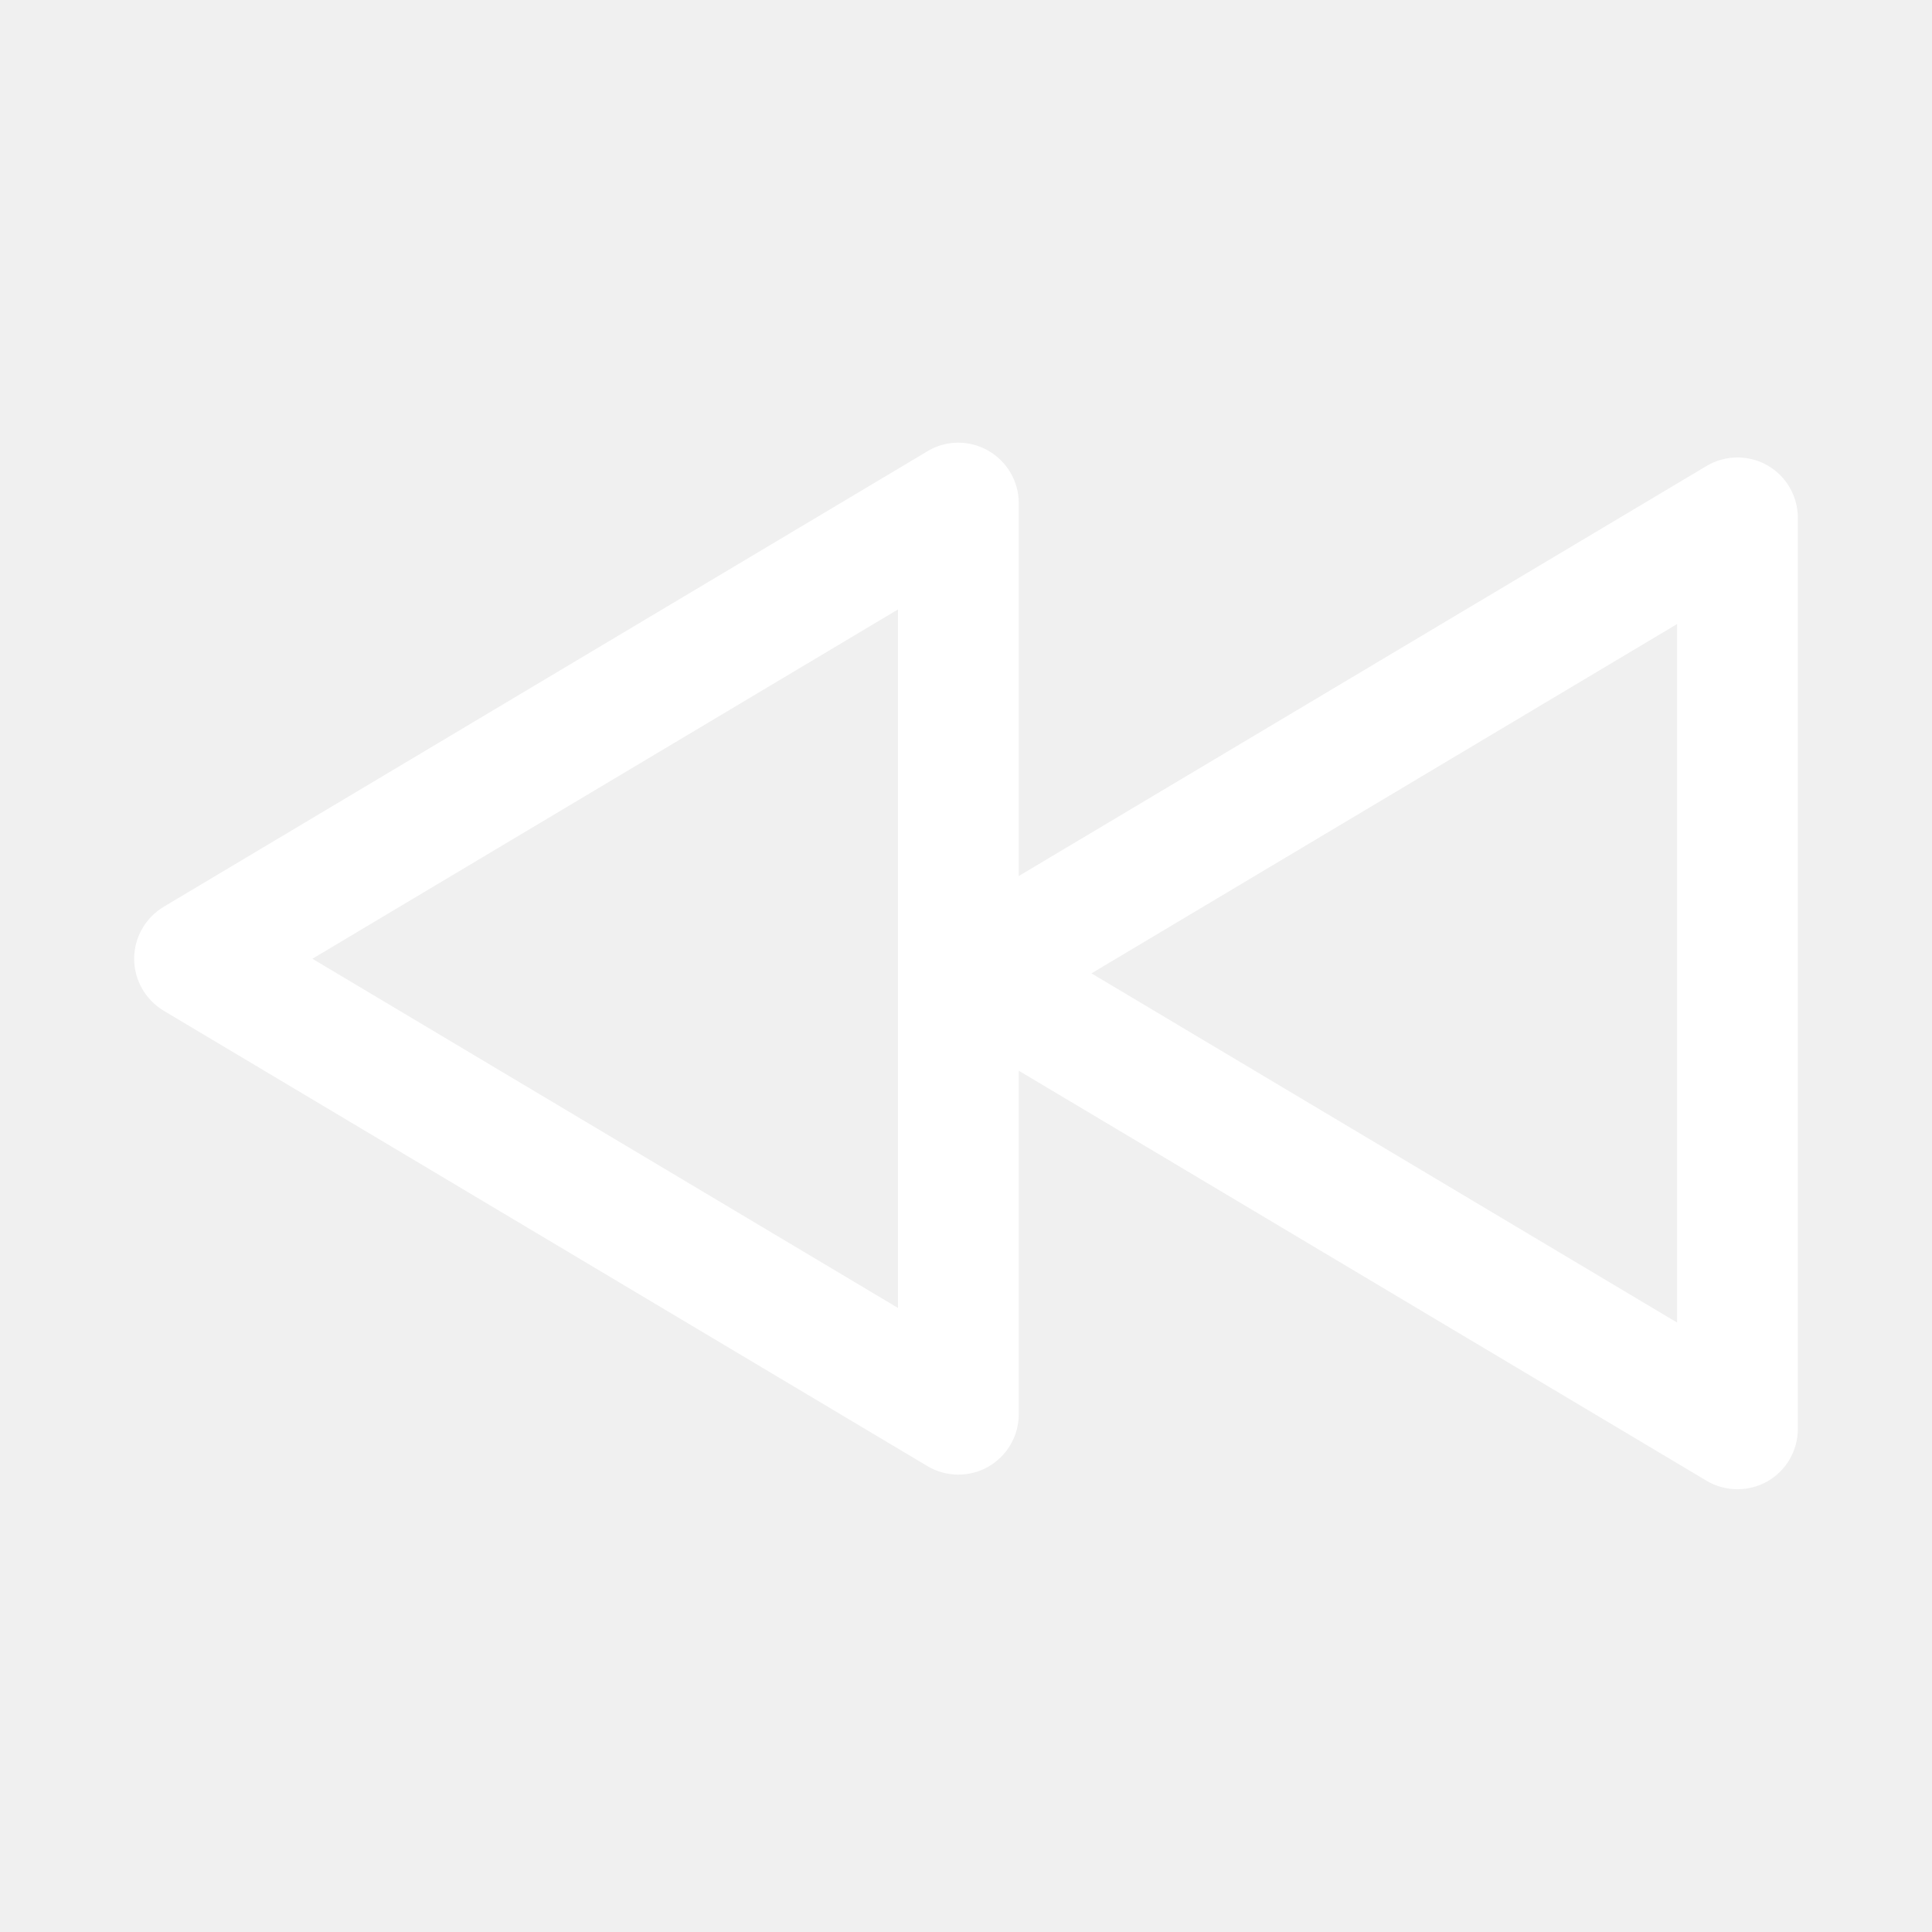
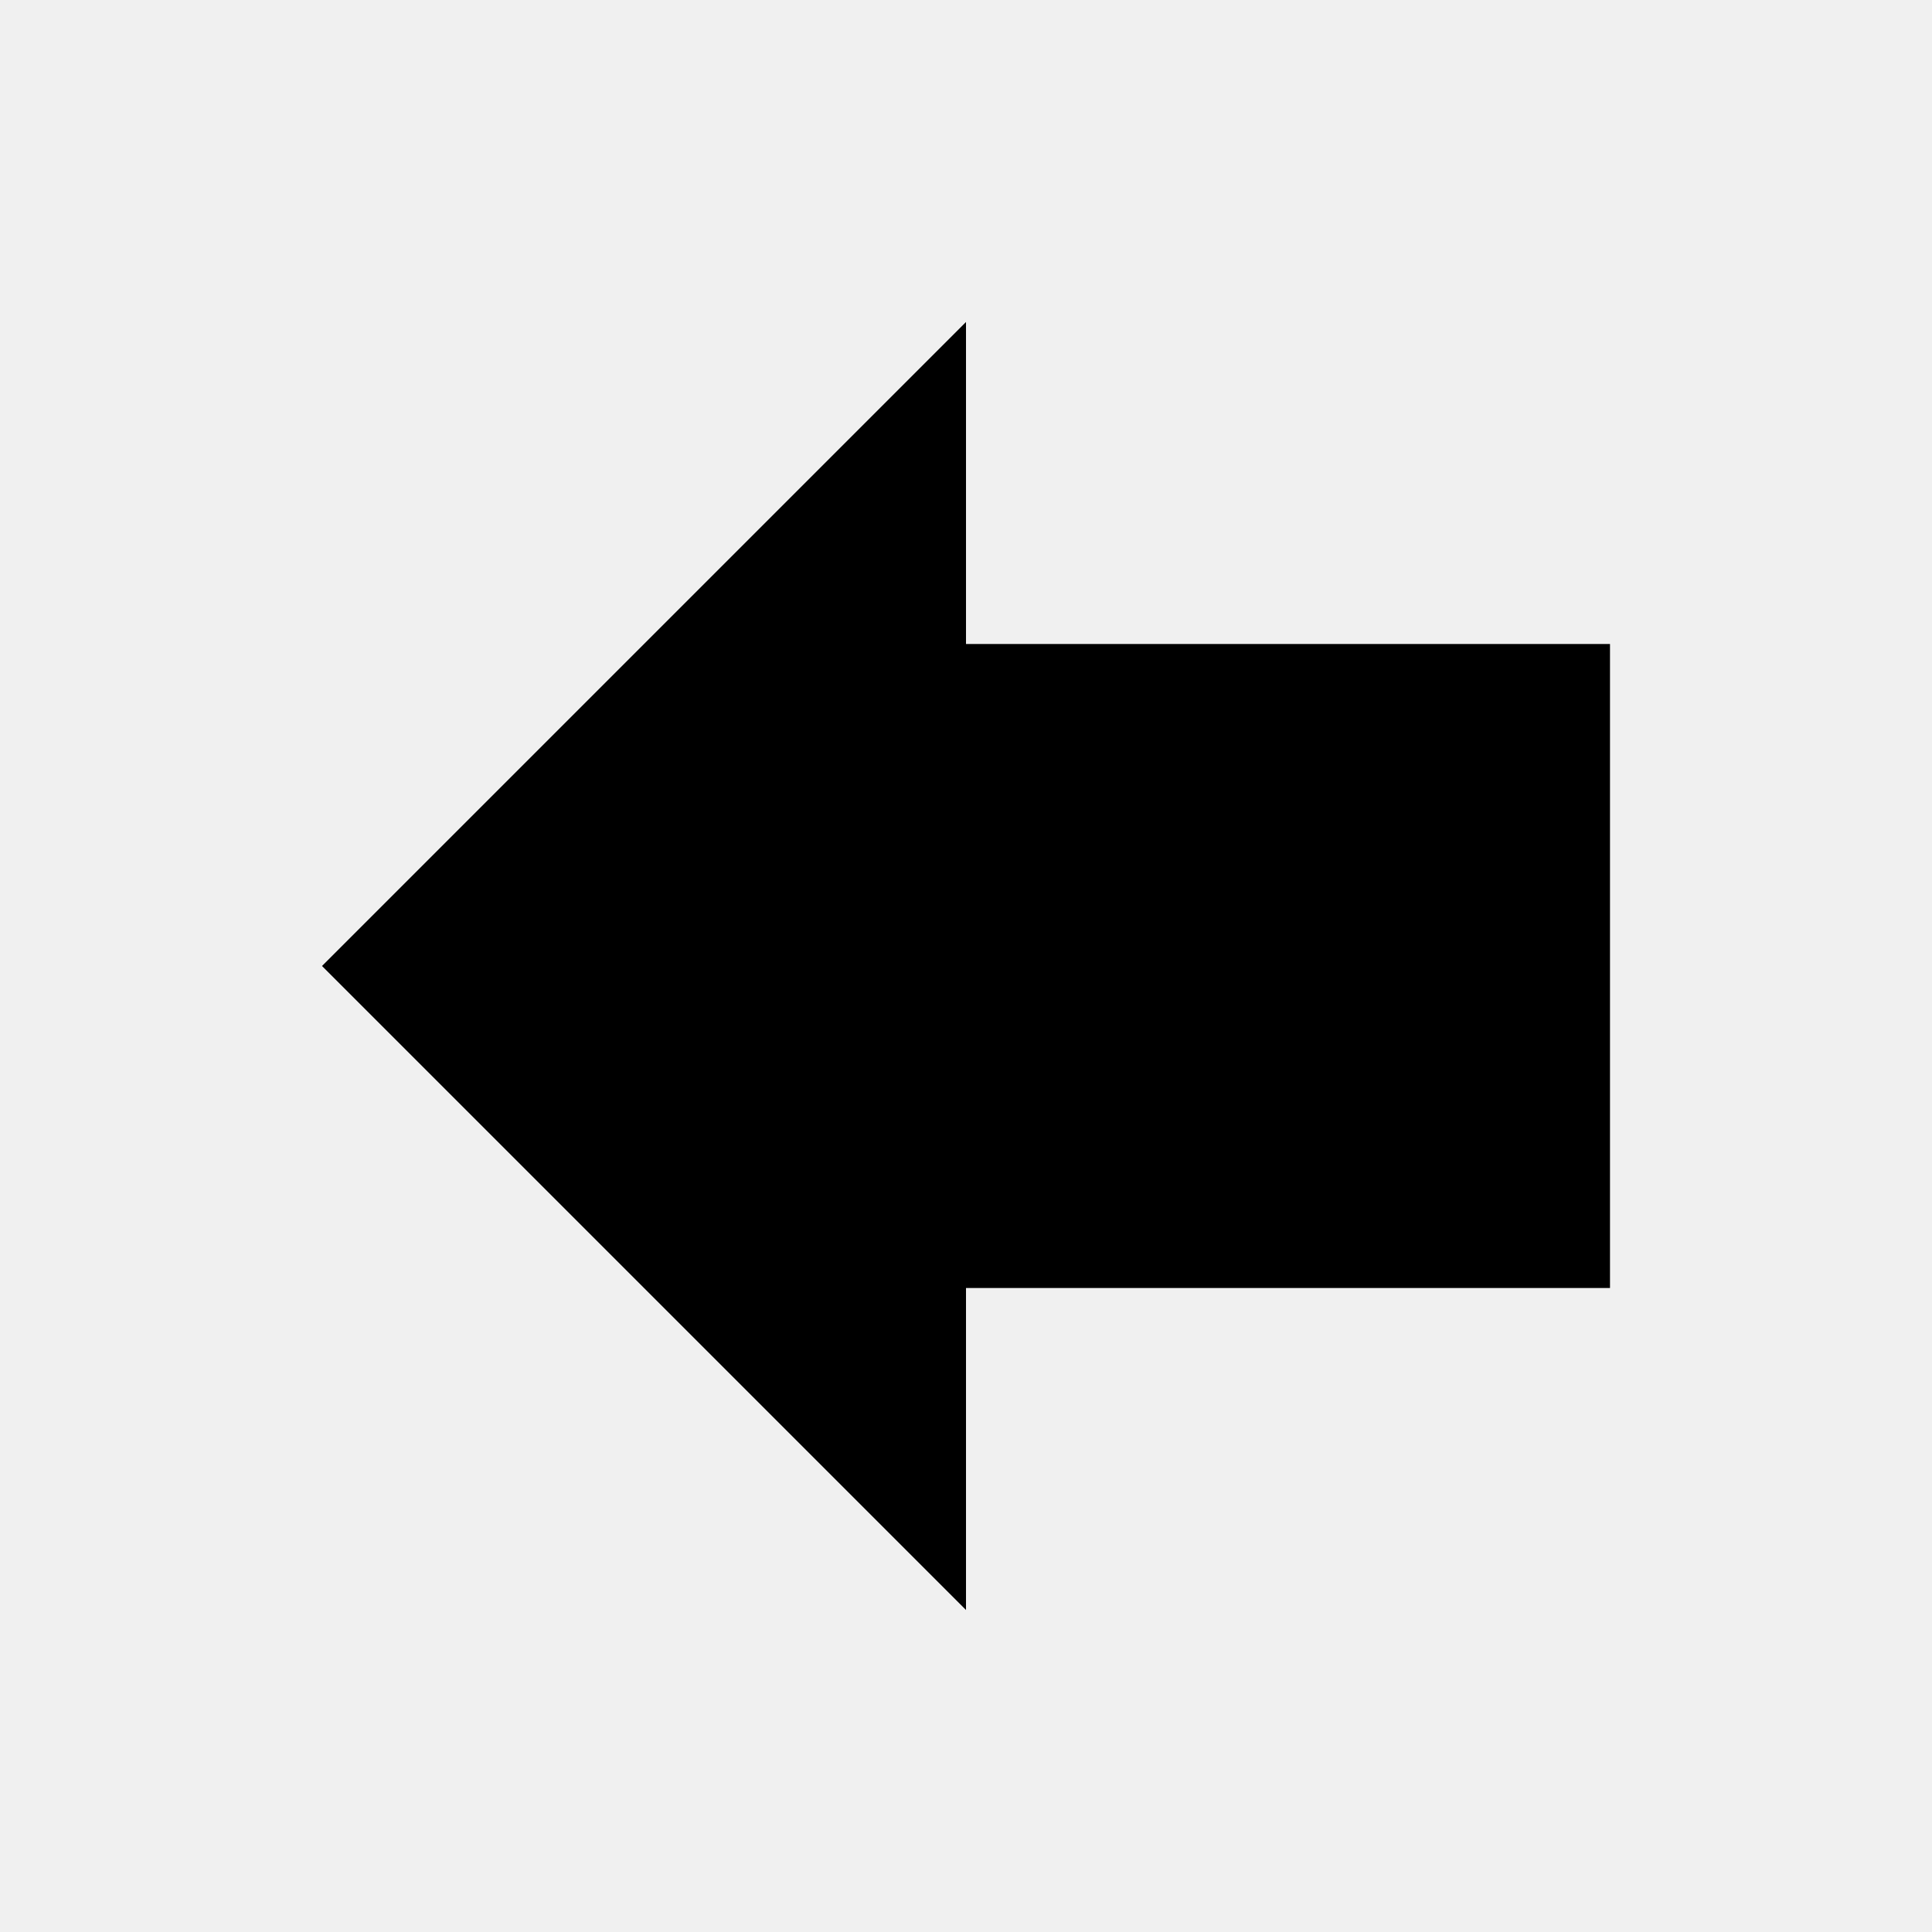
- <svg xmlns="http://www.w3.org/2000/svg" version="1.1" id="Layer_1" x="0px" y="0px" width="16px" height="16px" viewBox="0 0 16 16" style="enable-background:new 0 0 16 16;" xml:space="preserve">
-   <path style="fill:#FFFFFF;" d="M14.637,3.854c-0.158-0.09-0.352-0.086-0.504,0.005L8.437,7.255V4.167  c0-0.18-0.097-0.346-0.253-0.435c-0.157-0.09-0.35-0.088-0.503,0.005L1.355,7.51C1.204,7.601,1.111,7.764,1.111,7.94  s0.093,0.339,0.244,0.43l6.326,3.772c0.078,0.047,0.167,0.07,0.256,0.07c0.085,0,0.17-0.021,0.247-0.065  c0.156-0.089,0.253-0.255,0.253-0.435V8.867l5.696,3.396c0.078,0.047,0.168,0.07,0.256,0.07c0.086,0,0.17-0.021,0.248-0.065  c0.156-0.089,0.252-0.255,0.252-0.435V4.289C14.889,4.109,14.793,3.943,14.637,3.854z M7.437,10.832L2.587,7.94l4.85-2.893V10.832z   M13.889,10.953l-4.85-2.892l4.85-2.893V10.953z" />
+ <svg xmlns="http://www.w3.org/2000/svg" version="1.1" id="Layer_1" x="0px" y="0px" width="24px" height="24px" viewBox="0 0 24 24" enable-background="new 0 0 24 24" xml:space="preserve">
+   <path d="M20,8v8h-8v4l-8-8l8-8v4H20z" />
</svg>
